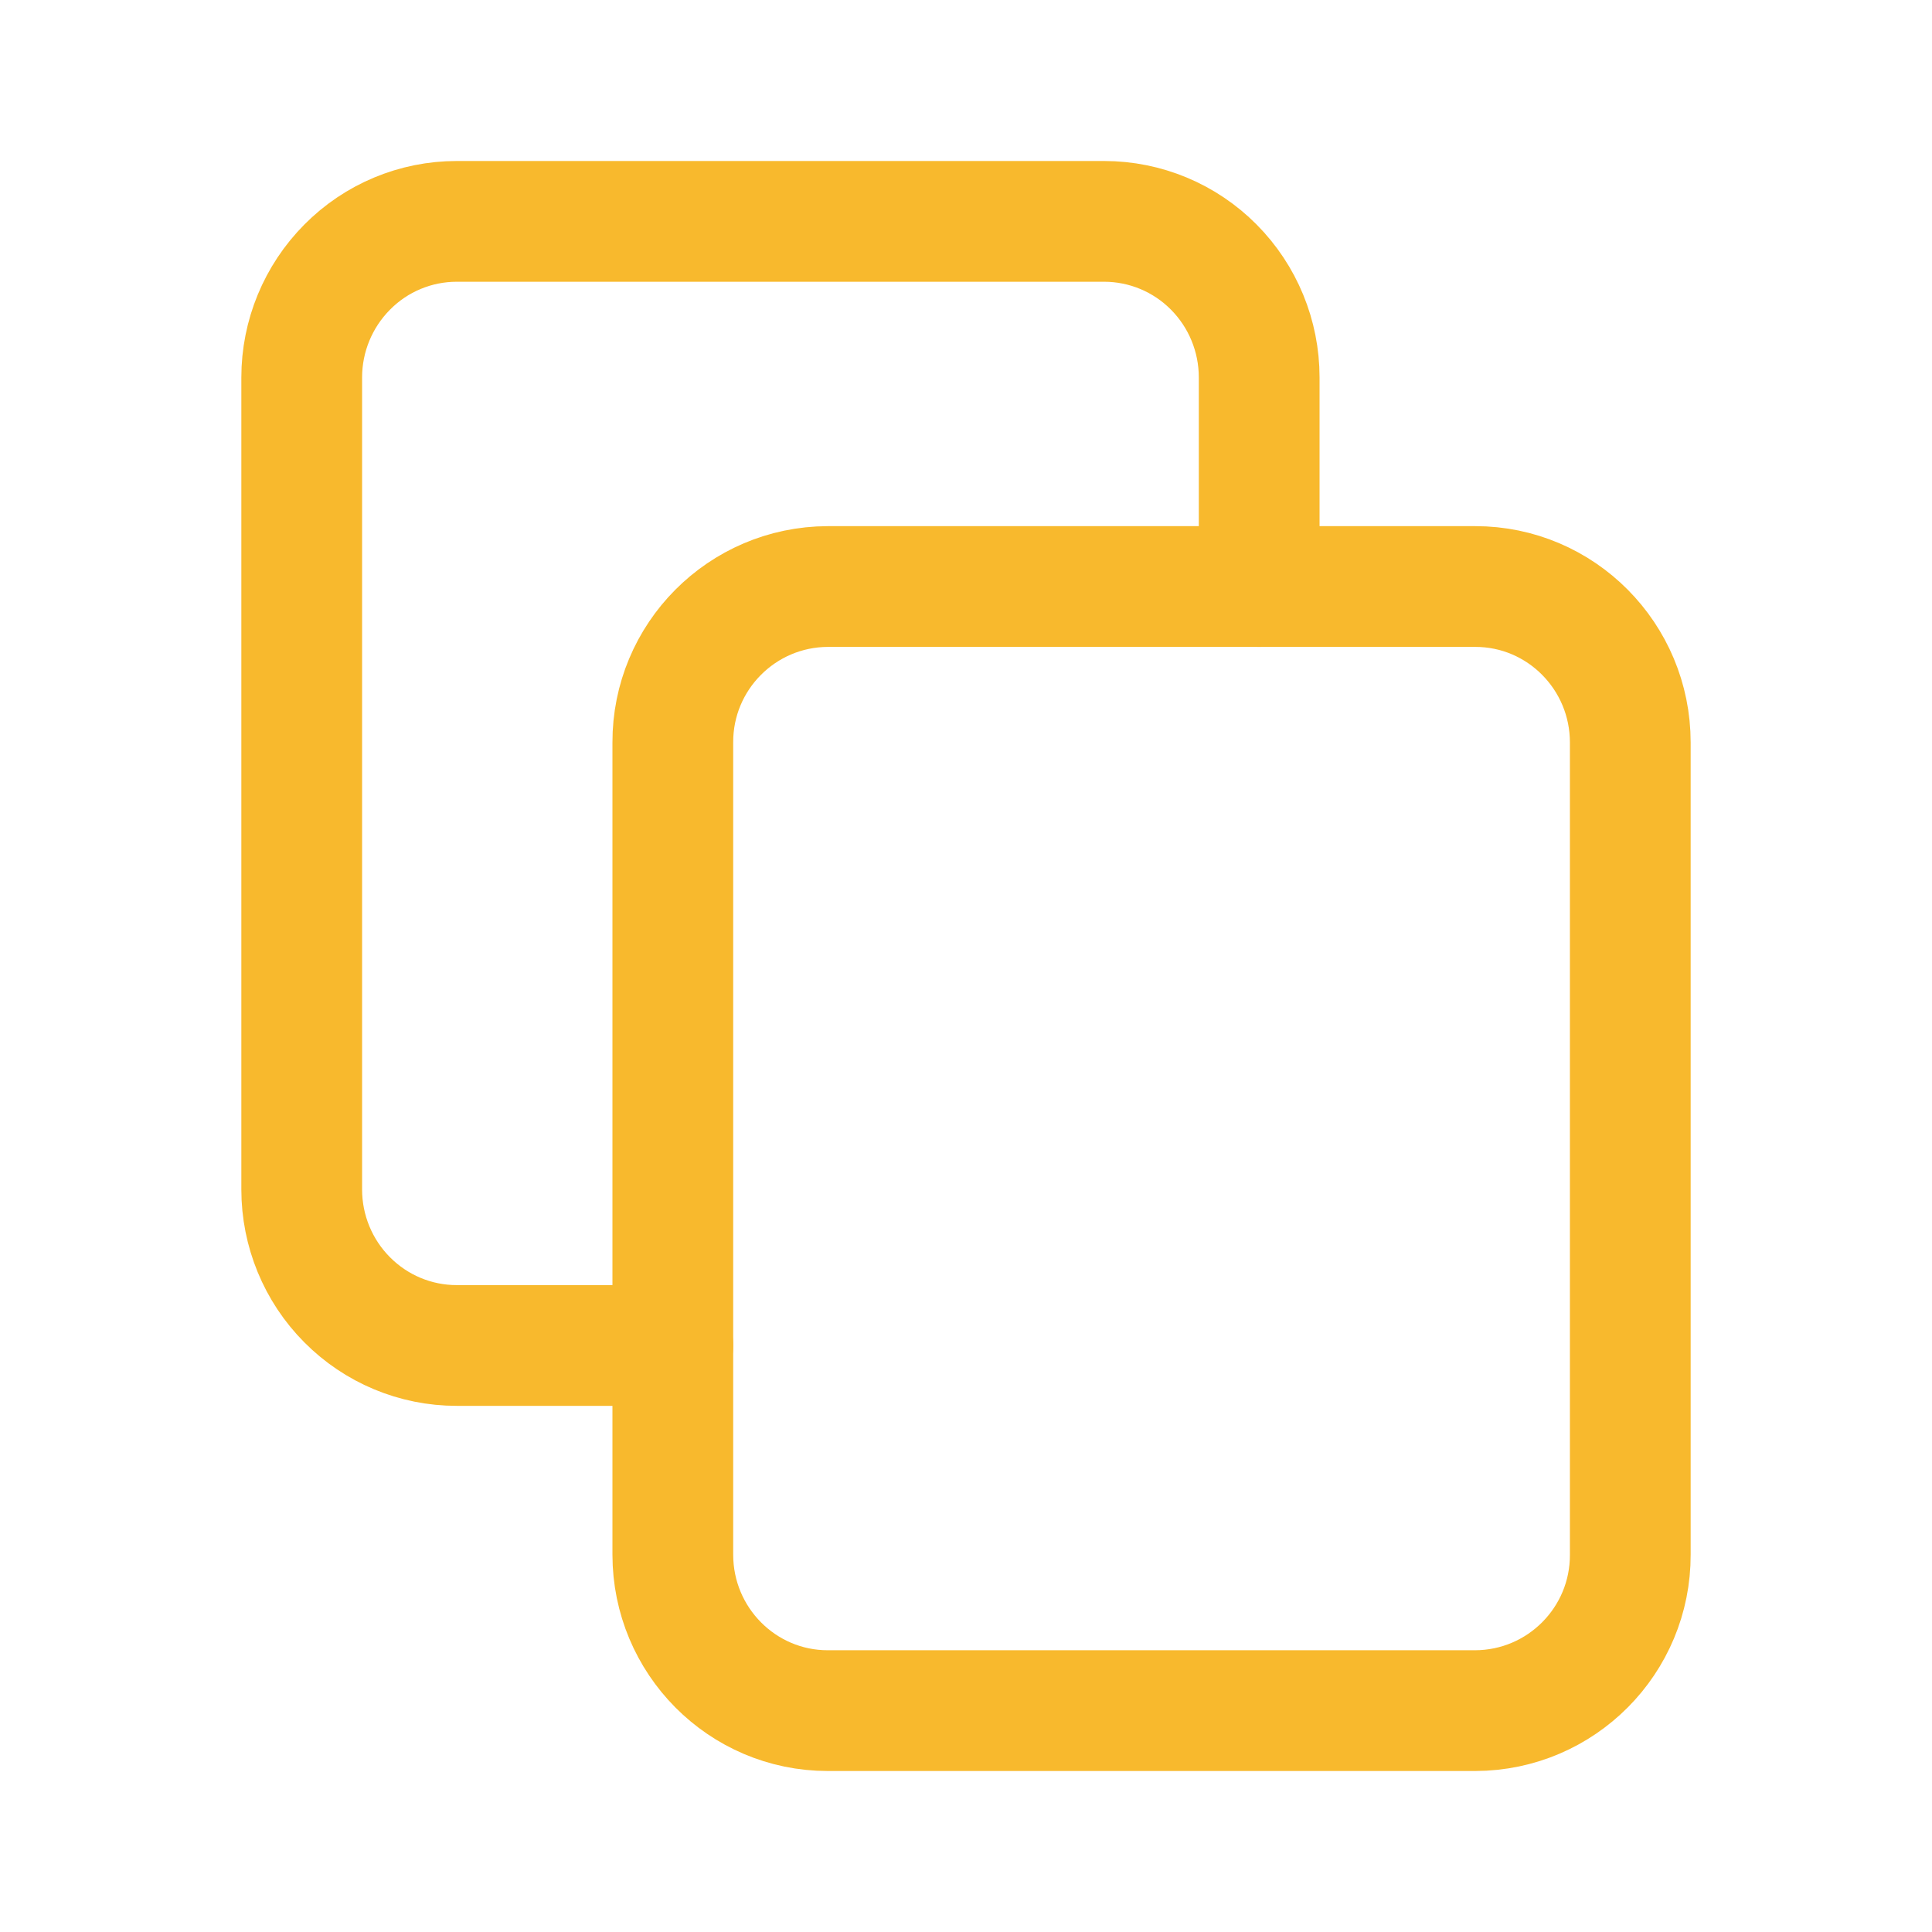
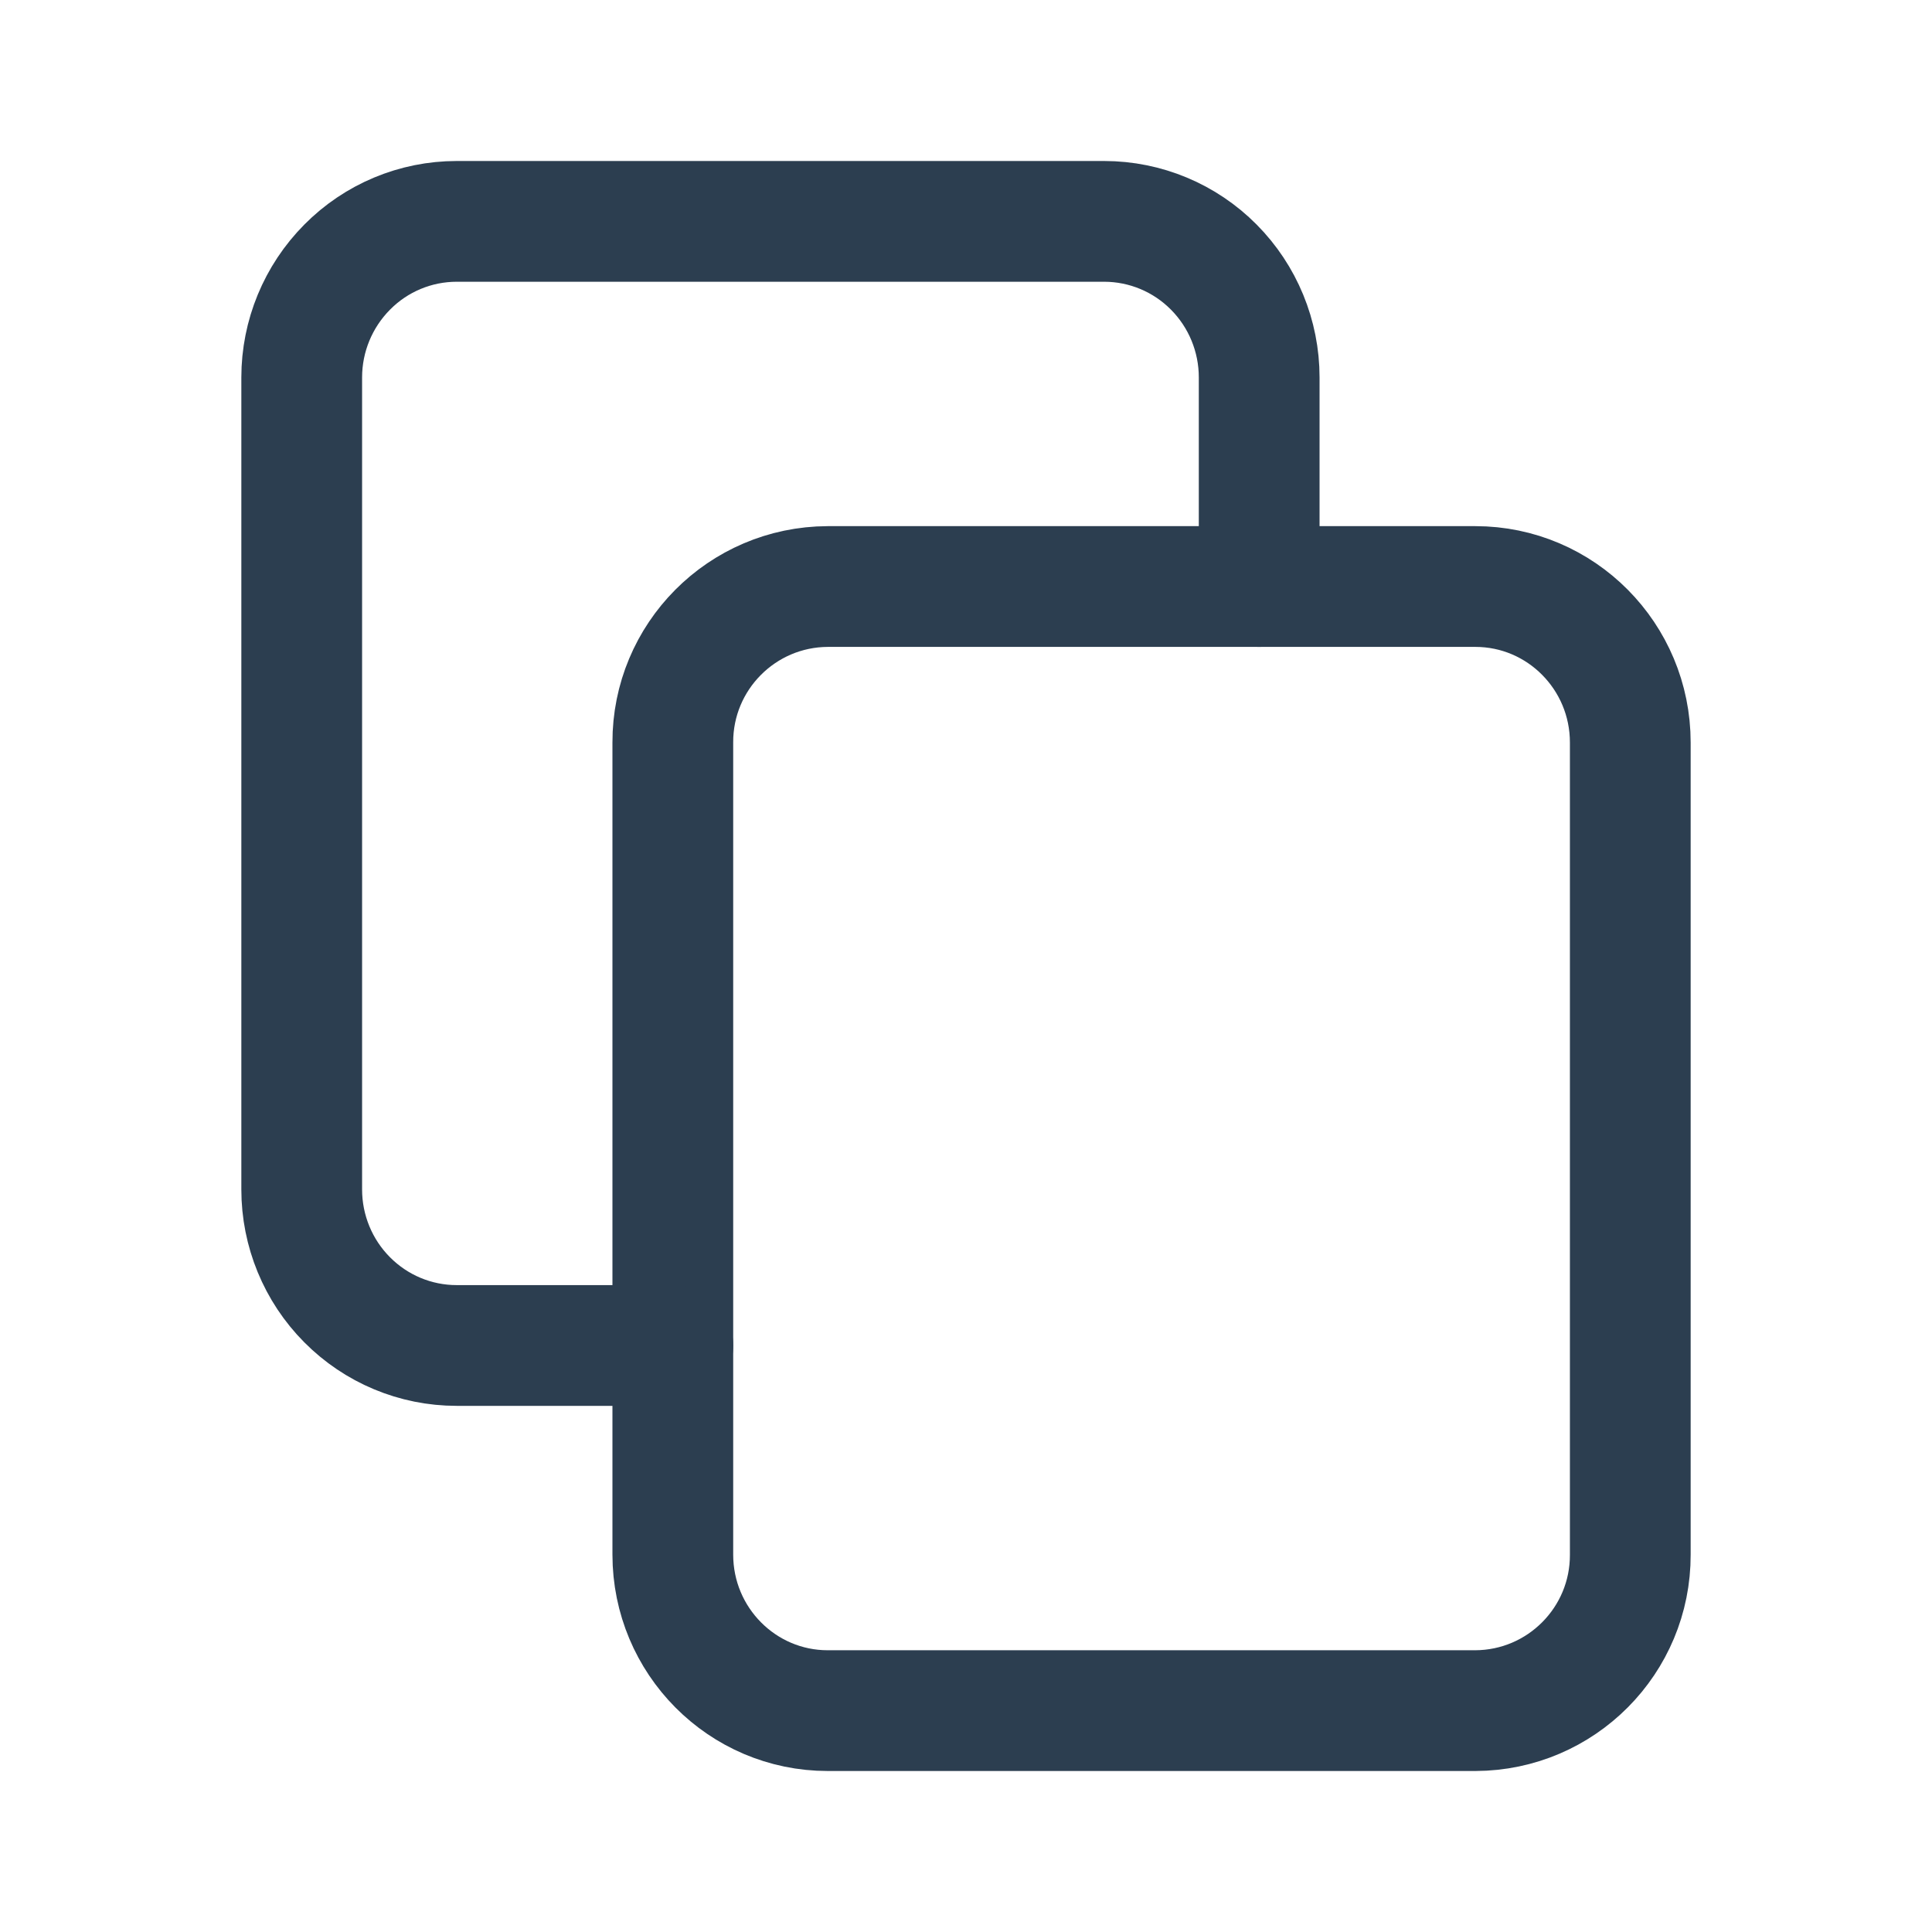
<svg xmlns="http://www.w3.org/2000/svg" width="24" height="24" viewBox="0 0 24 24" fill="none">
-   <g fill="none" stroke="#F8B92D" stroke-linecap="round" stroke-linejoin="round" stroke-width="1.5">
+   <g fill="none" stroke="#2c3e50" stroke-linecap="round" stroke-linejoin="round" stroke-width="1.5">
    <path d="M18.327 7.286h-8.044a1.932 1.932 0 0 0-1.925 1.938v10.088c0 1.07.862 1.938 1.925 1.938h8.044a1.932 1.932 0 0 0 1.925-1.938V9.224c0-1.07-.862-1.938-1.925-1.938" />
    <path d="M15.642 7.286V4.688c0-.514-.203-1.007-.564-1.37a1.918 1.918 0 0 0-1.361-.568H5.673c-.51 0-1 .204-1.36.568a1.945 1.945 0 0 0-.565 1.37v10.088c0 .514.203 1.007.564 1.37c.361.364.85.568 1.361.568h2.685" />
  </g>
</svg>
